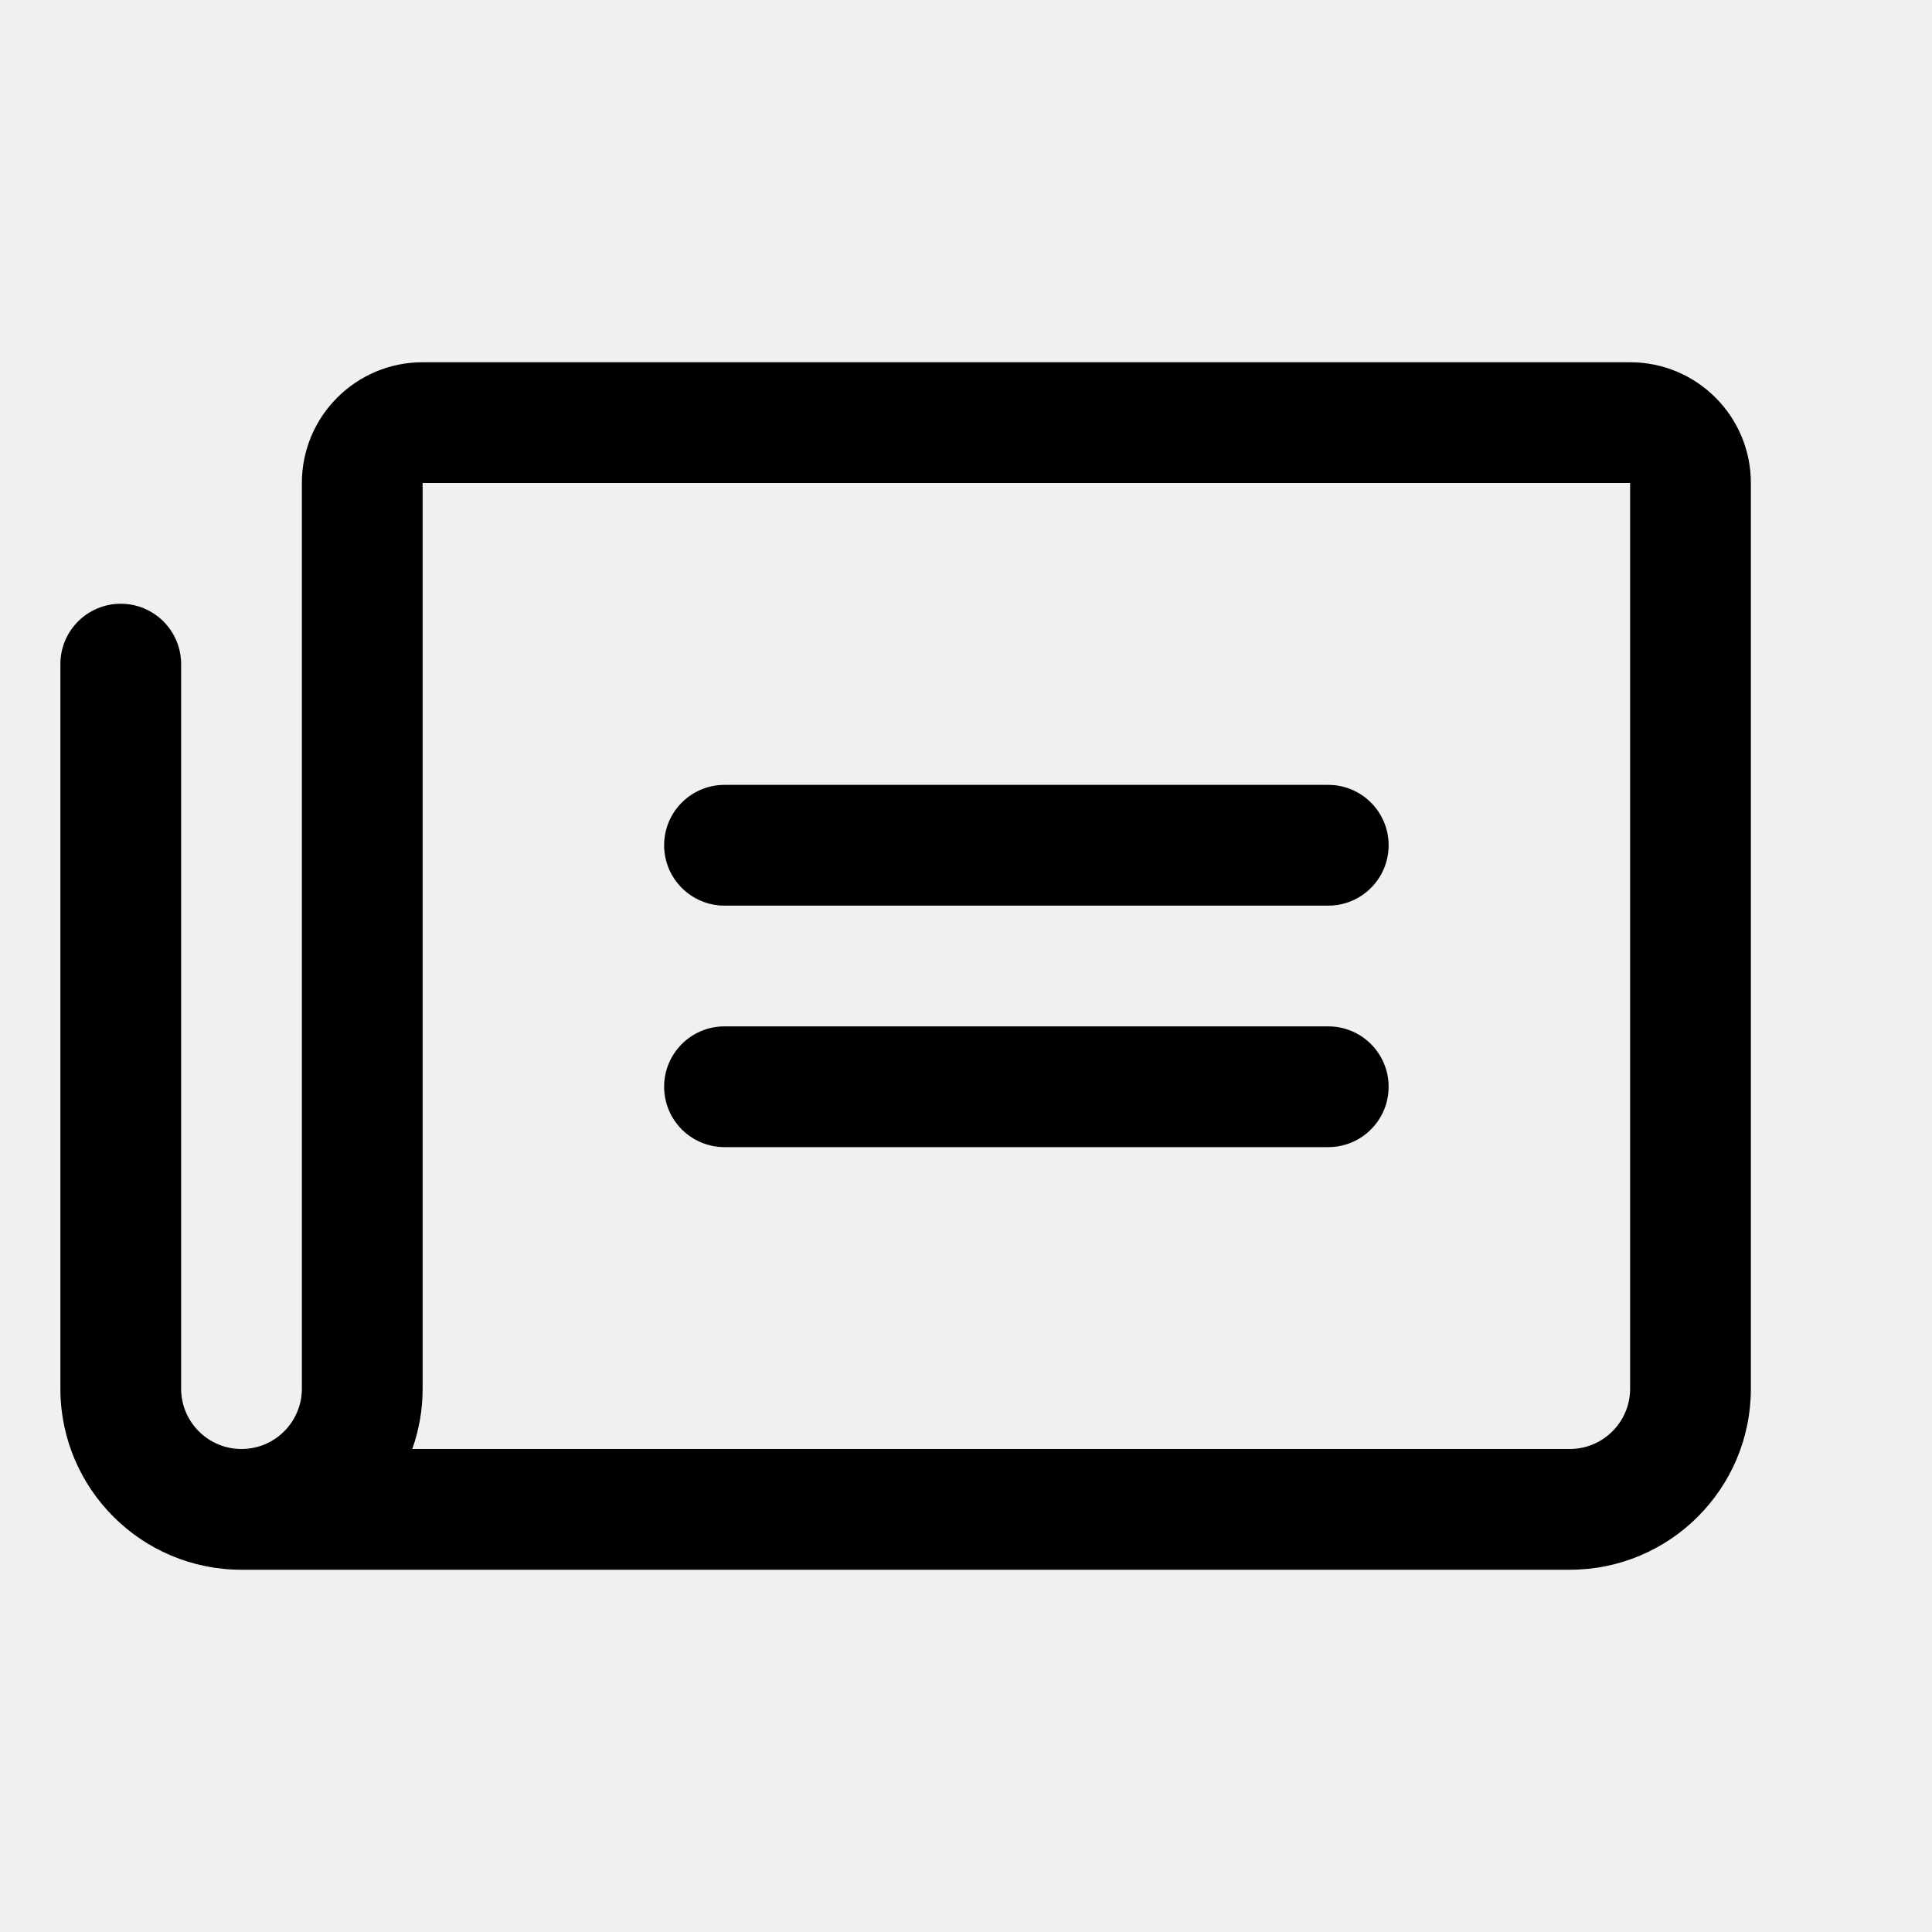
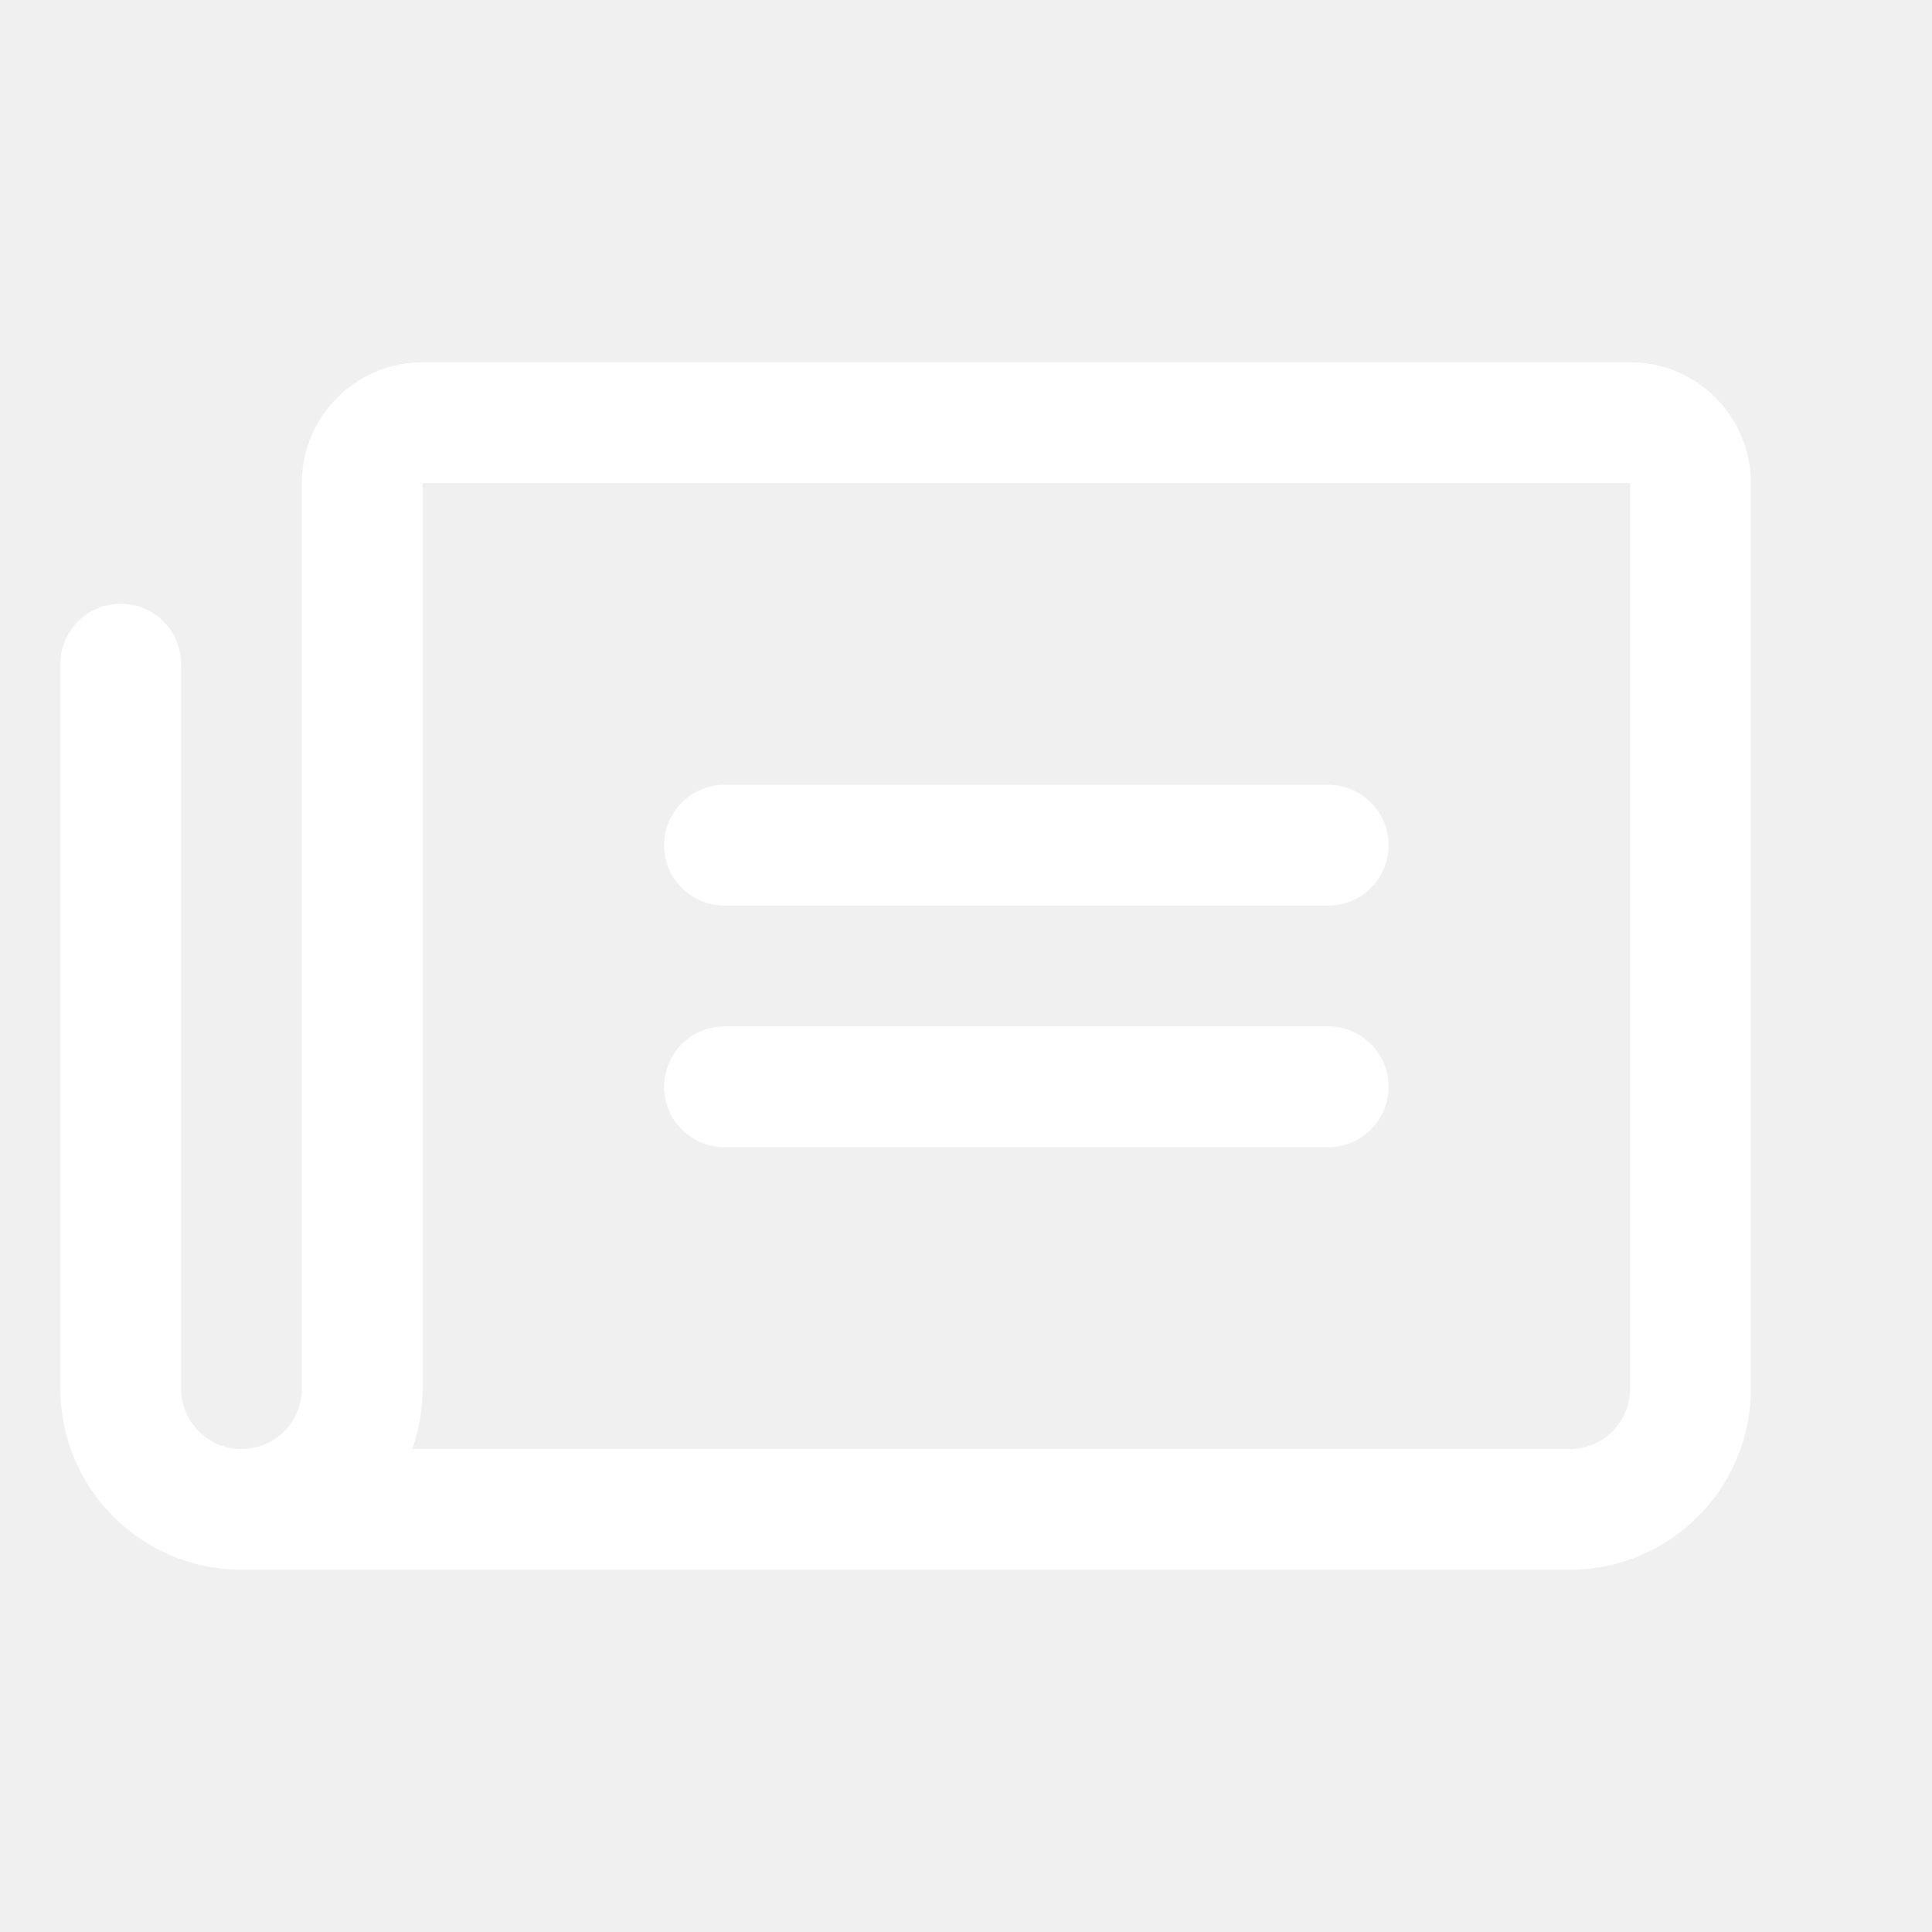
- <svg xmlns="http://www.w3.org/2000/svg" width="32" height="32" fill="#000000" viewBox="0 0 256 256">
+ <svg xmlns="http://www.w3.org/2000/svg" width="32" height="32" fill="#fff" viewBox="0 0 256 256">
  <path d="M88,112a8,8,0,0,1,8-8h80a8,8,0,0,1,0,16H96A8,8,0,0,1,88,112Zm8,40h80a8,8,0,0,0,0-16H96a8,8,0,0,0,0,16ZM232,64V184a24,24,0,0,1-24,24H32A24,24,0,0,1,8,184.11V88a8,8,0,0,1,16,0v96a8,8,0,0,0,16,0V64A16,16,0,0,1,56,48H216A16,16,0,0,1,232,64Zm-16,0H56V184a23.84,23.84,0,0,1-1.37,8H208a8,8,0,0,0,8-8Z" />
</svg>
